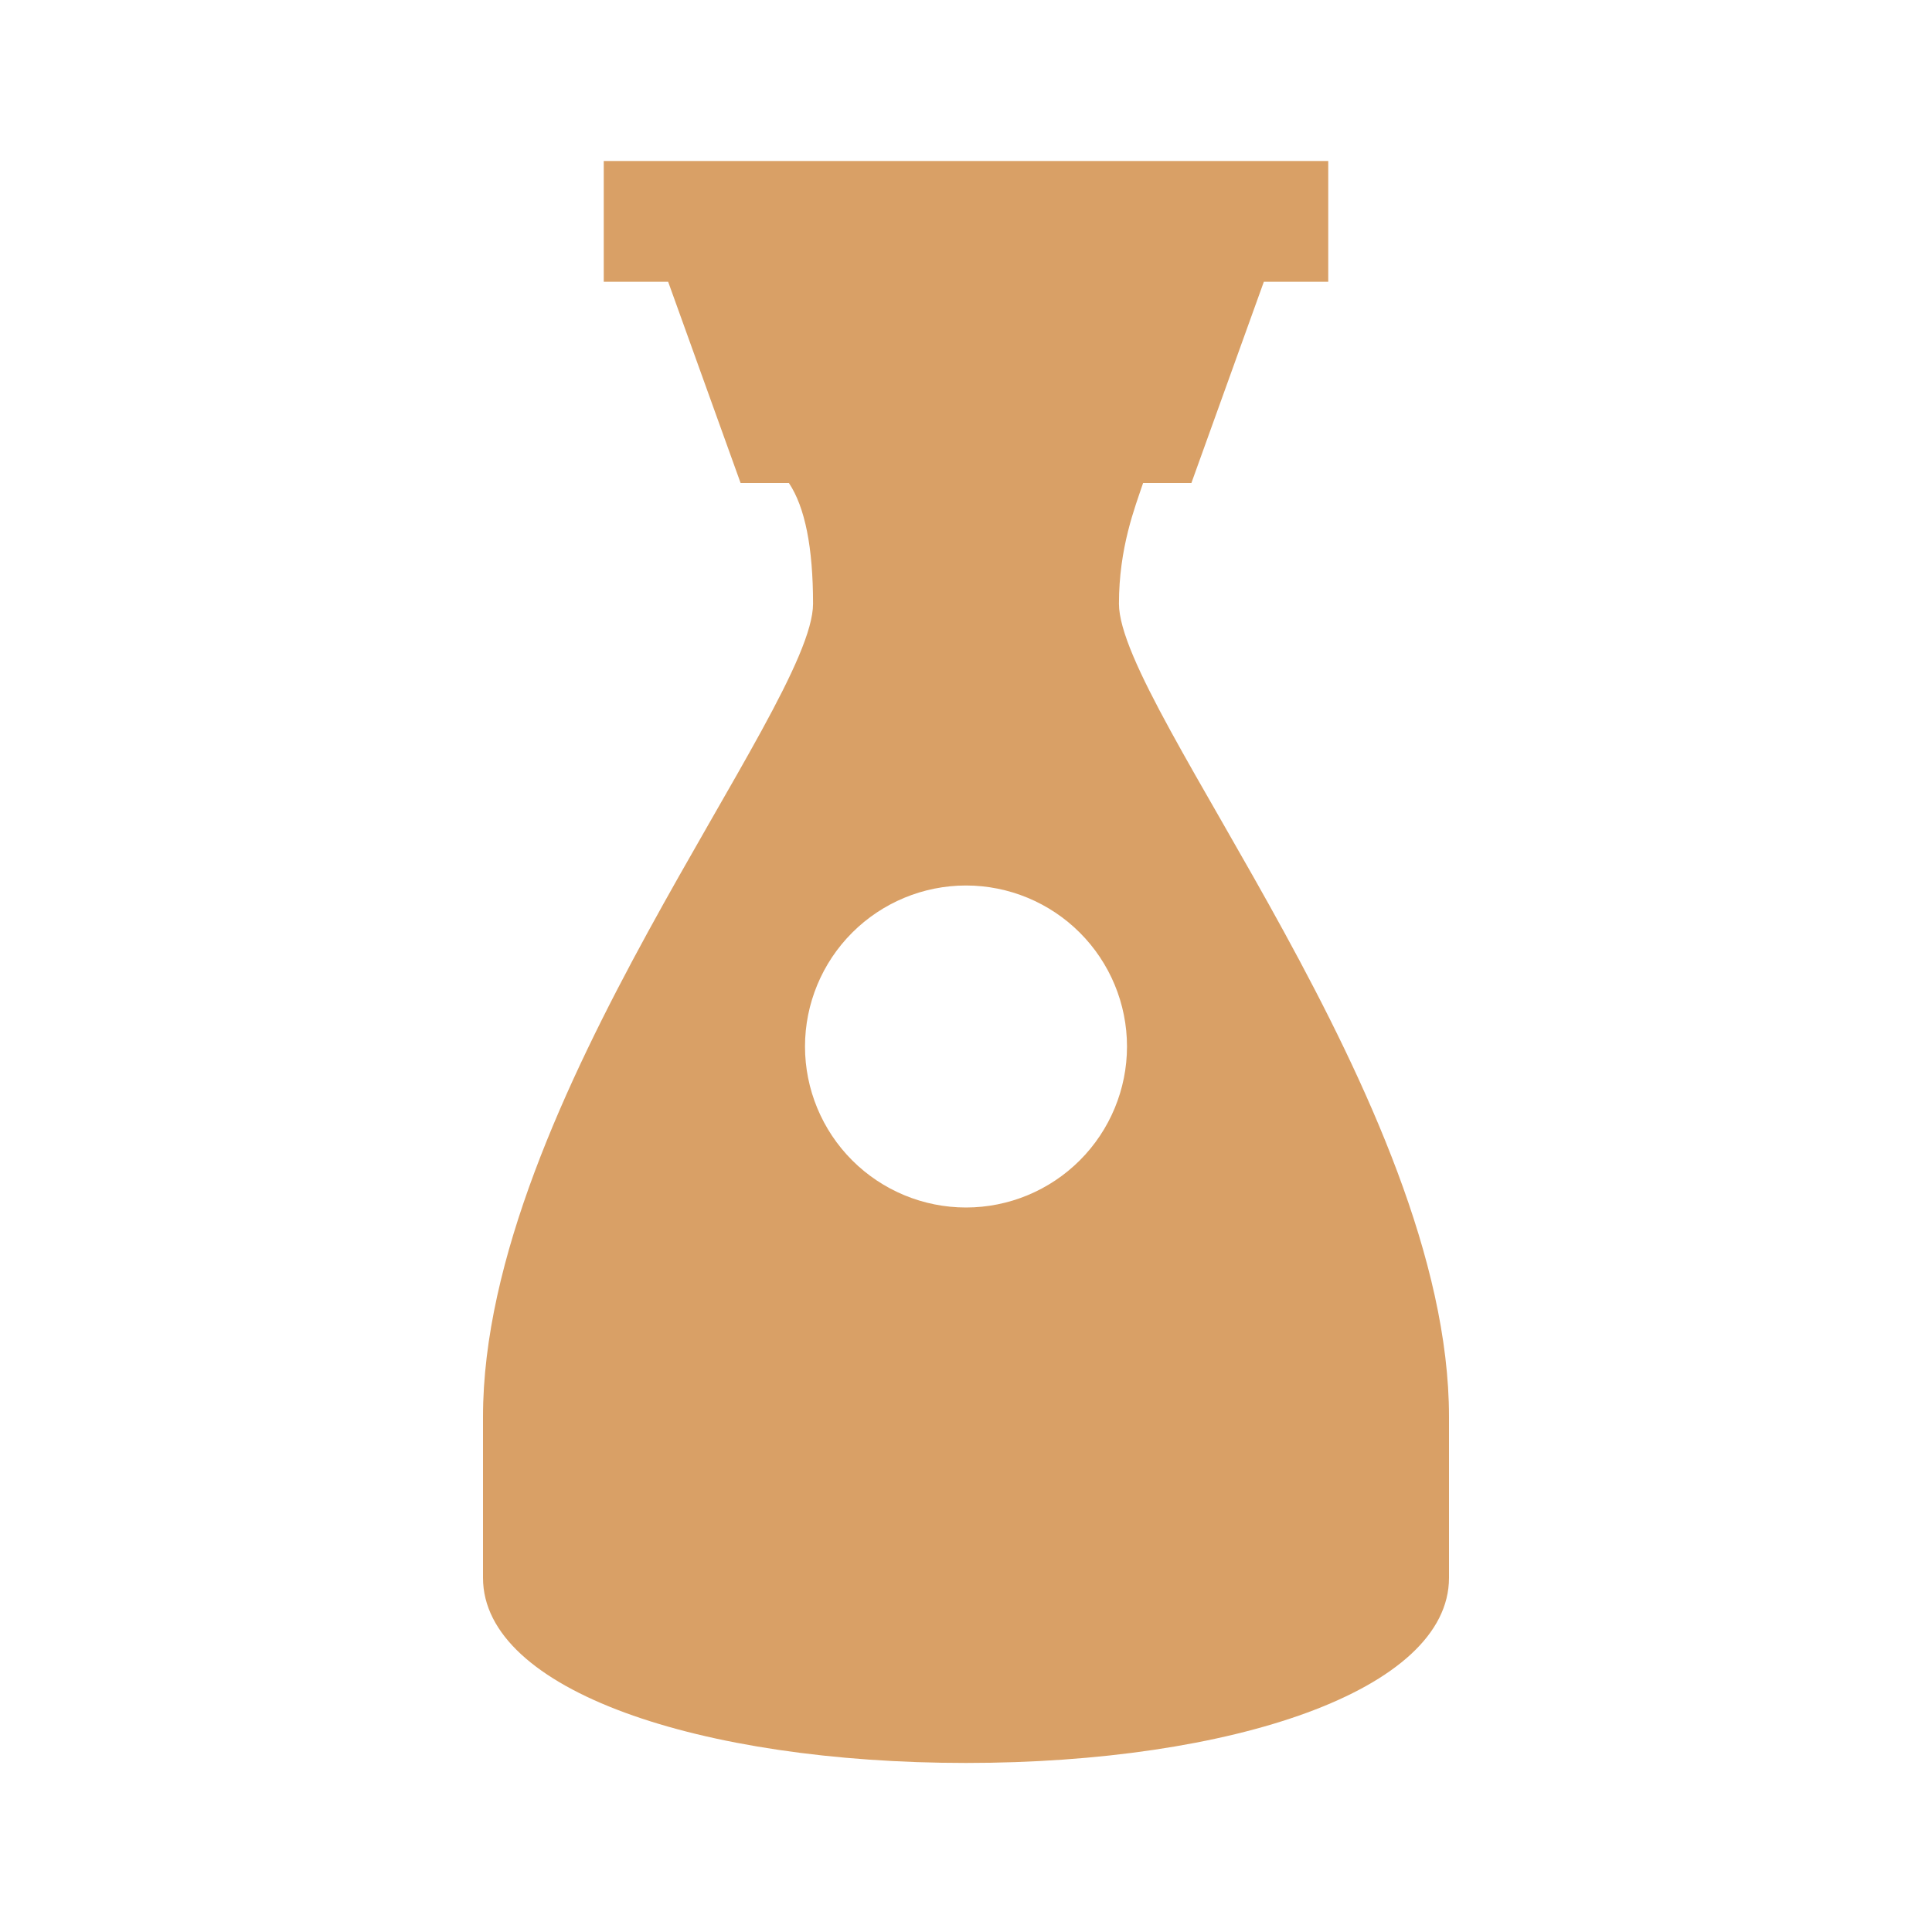
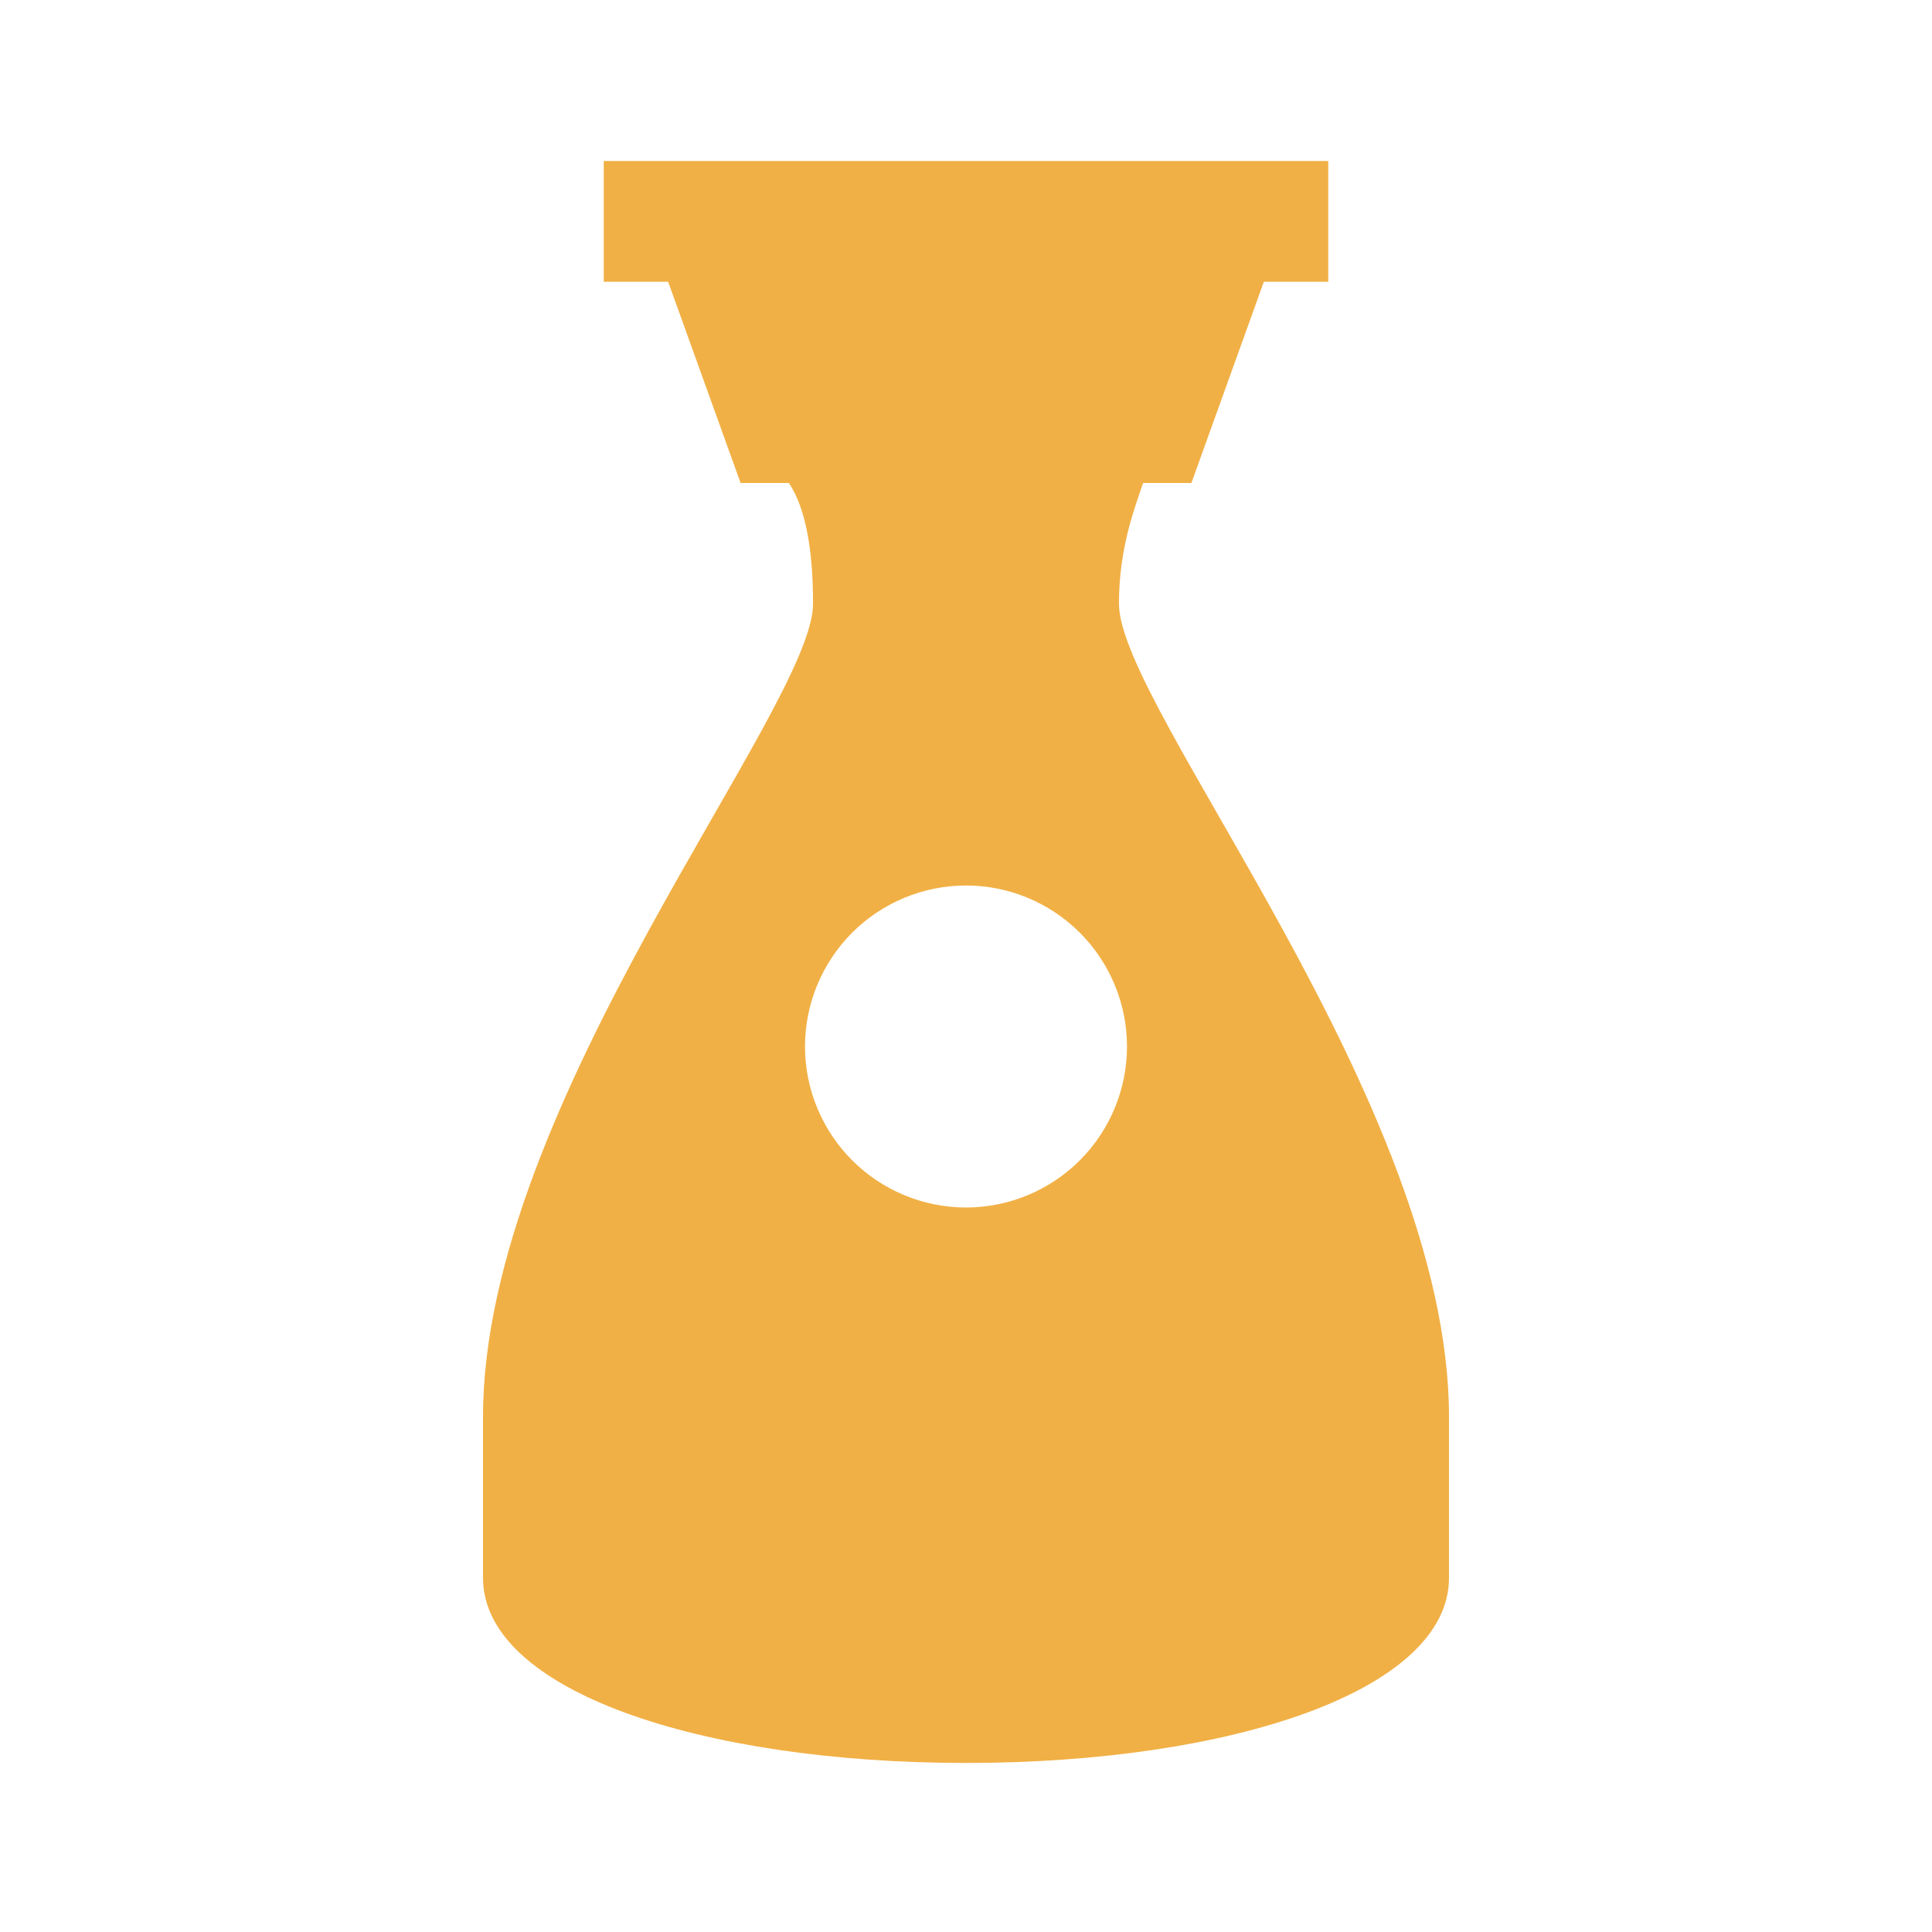
<svg xmlns="http://www.w3.org/2000/svg" width="24" height="24" viewBox="0 0 24 24" fill="none">
-   <path d="M13.9 7.5C13.9 6.8 14.1 6.3 14.2 6H14.8L15.7 3.5H16.5V2H7.5V3.5H8.3L9.2 6H9.8C10 6.3 10.1 6.8 10.1 7.5C10.1 8.8 6 13.7 6 17.6V19.6C6 21 8.7 21.9 12 21.9C15.3 21.9 18 21 18 19.6V17.6C18 13.7 13.9 8.8 13.9 7.5ZM12 15C11.47 15 10.961 14.789 10.586 14.414C10.211 14.039 10 13.53 10 13C10 12.47 10.211 11.961 10.586 11.586C10.961 11.211 11.47 11 12 11C12.53 11 13.039 11.211 13.414 11.586C13.789 11.961 14 12.47 14 13C14 13.53 13.789 14.039 13.414 14.414C13.039 14.789 12.53 15 12 15Z" fill="#D9A066" />
+   <path d="M13.9 7.5C13.9 6.8 14.1 6.3 14.2 6H14.8L15.7 3.5H16.5V2H7.5V3.5H8.3L9.2 6H9.8C10 6.3 10.1 6.8 10.1 7.5C10.1 8.8 6 13.7 6 17.6V19.6C6 21 8.7 21.9 12 21.9C15.3 21.9 18 21 18 19.6V17.6C18 13.7 13.9 8.8 13.9 7.5ZM12 15C11.47 15 10.961 14.789 10.586 14.414C10.211 14.039 10 13.53 10 13C10 12.47 10.211 11.961 10.586 11.586C10.961 11.211 11.47 11 12 11C12.53 11 13.039 11.211 13.414 11.586C13.789 11.961 14 12.47 14 13C14 13.53 13.789 14.039 13.414 14.414C13.039 14.789 12.53 15 12 15Z" fill="#F1B045" />
</svg>
